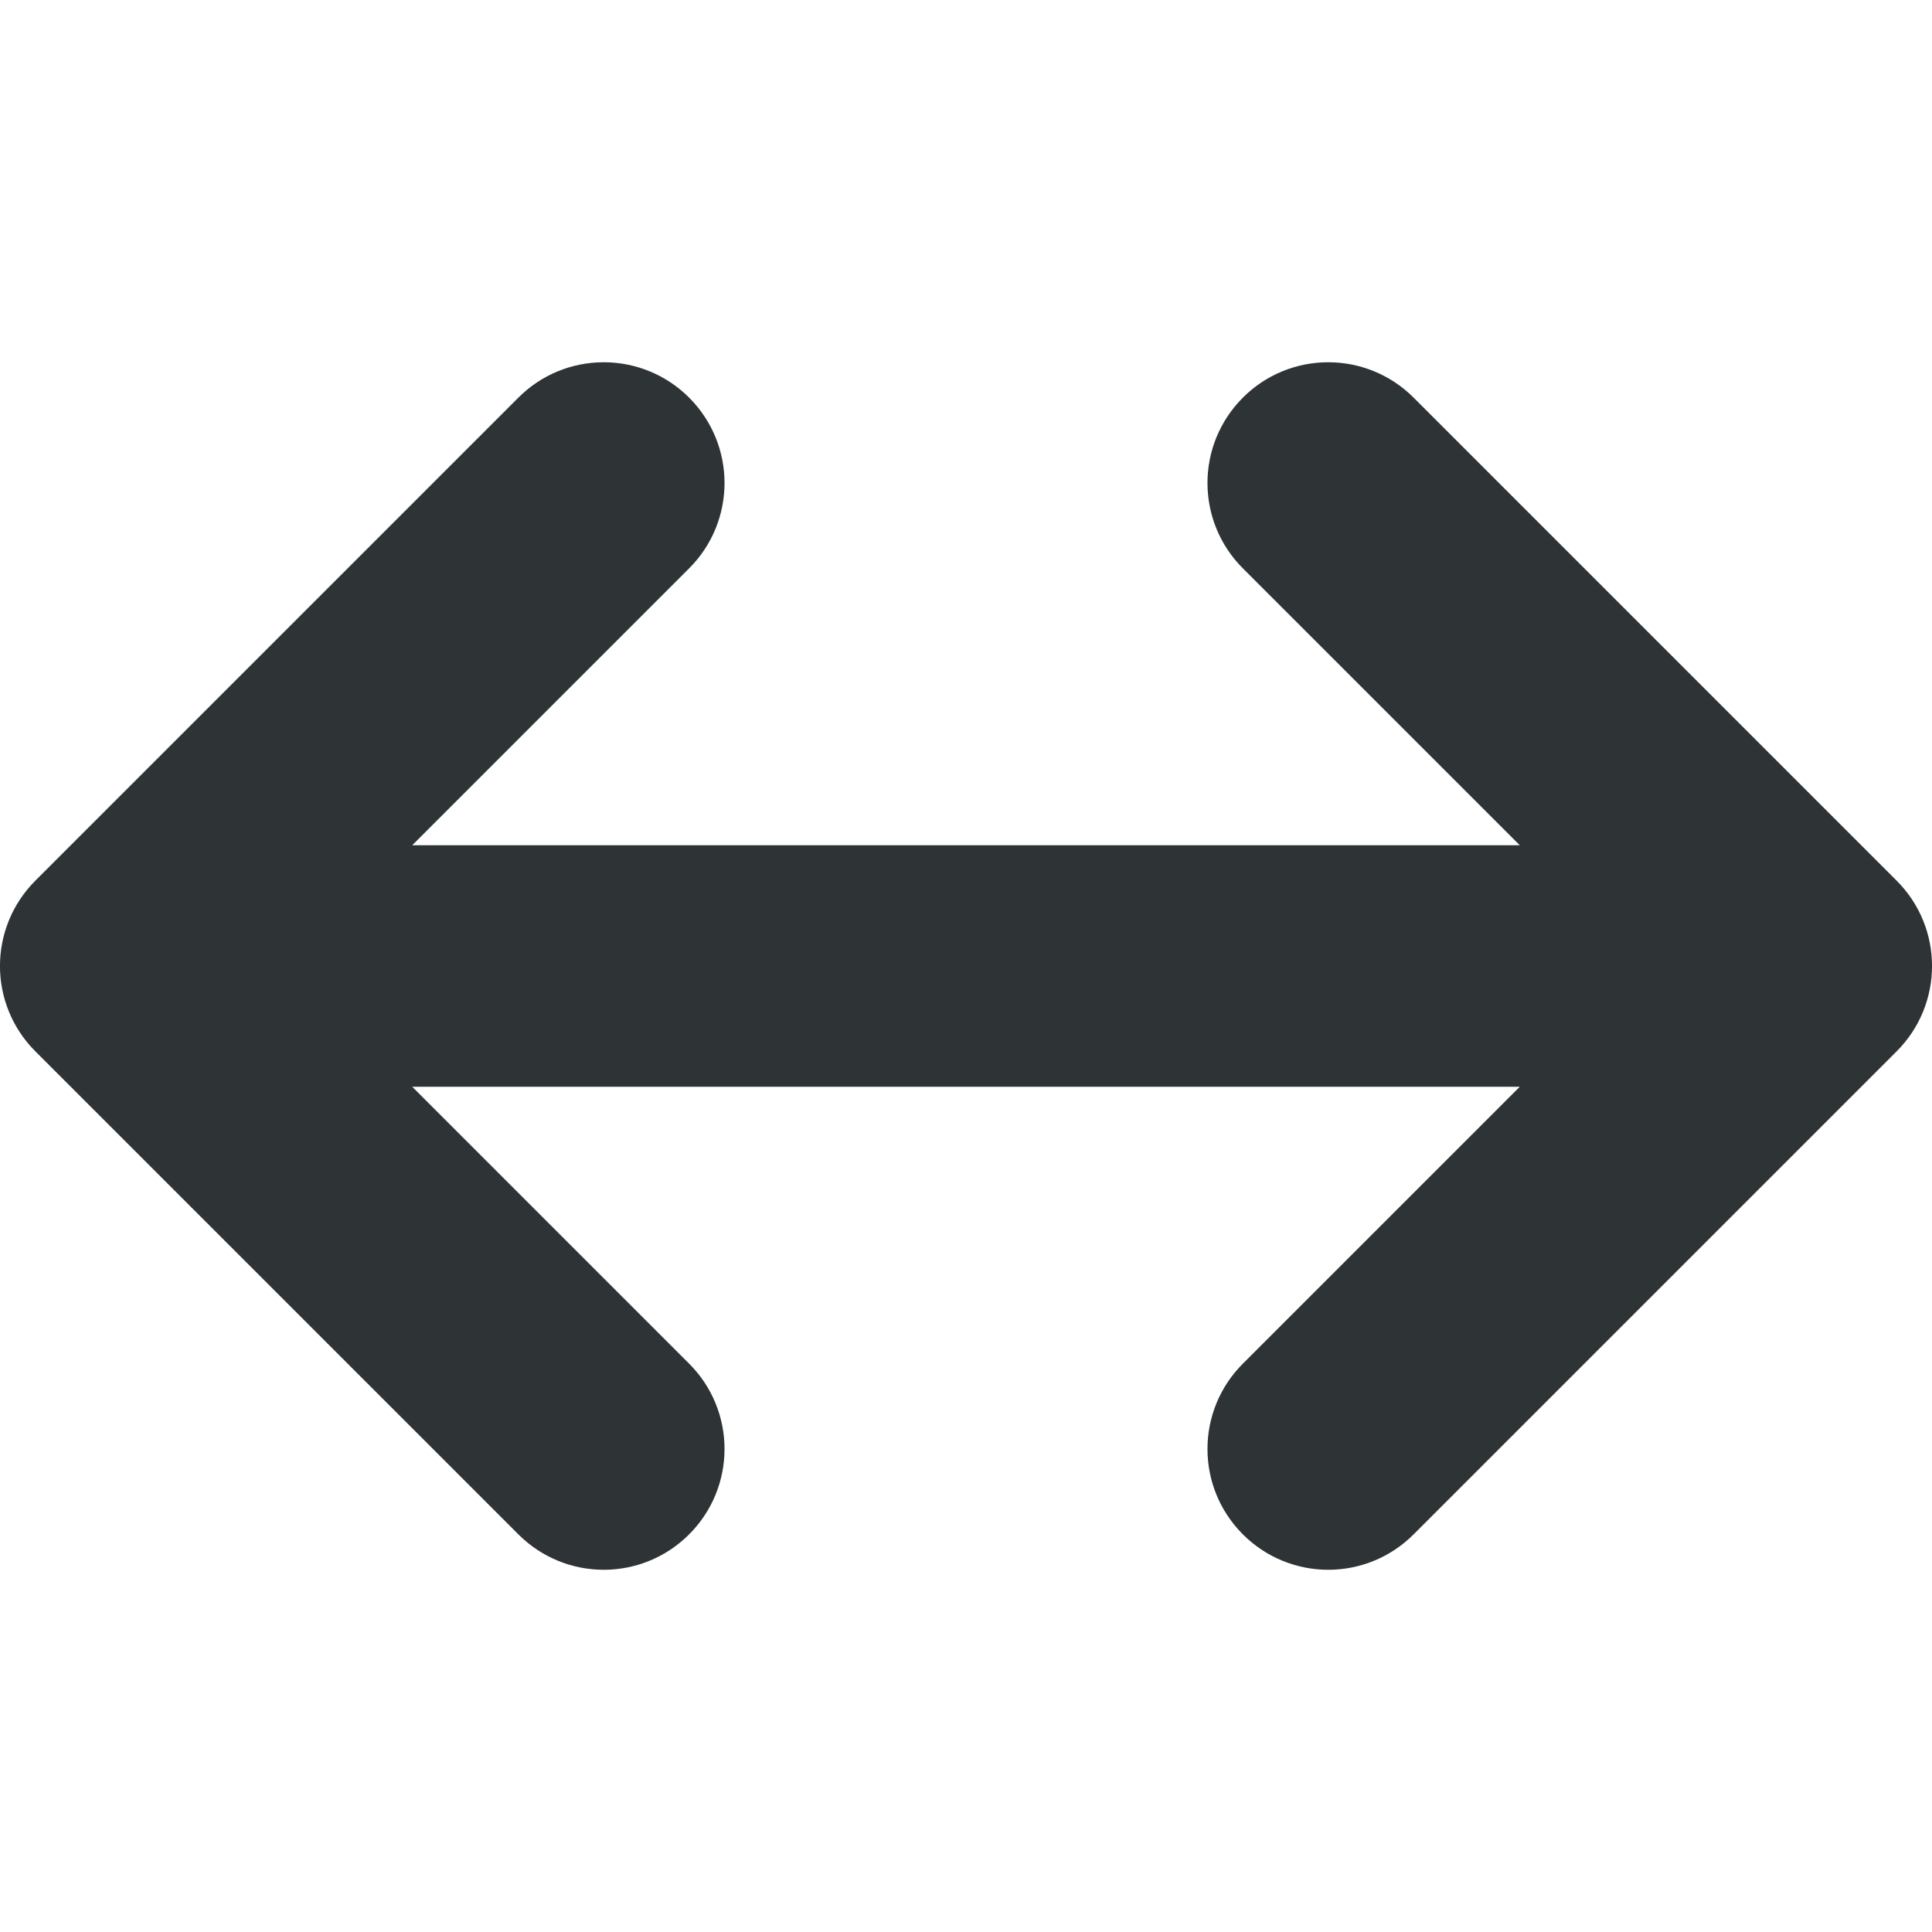
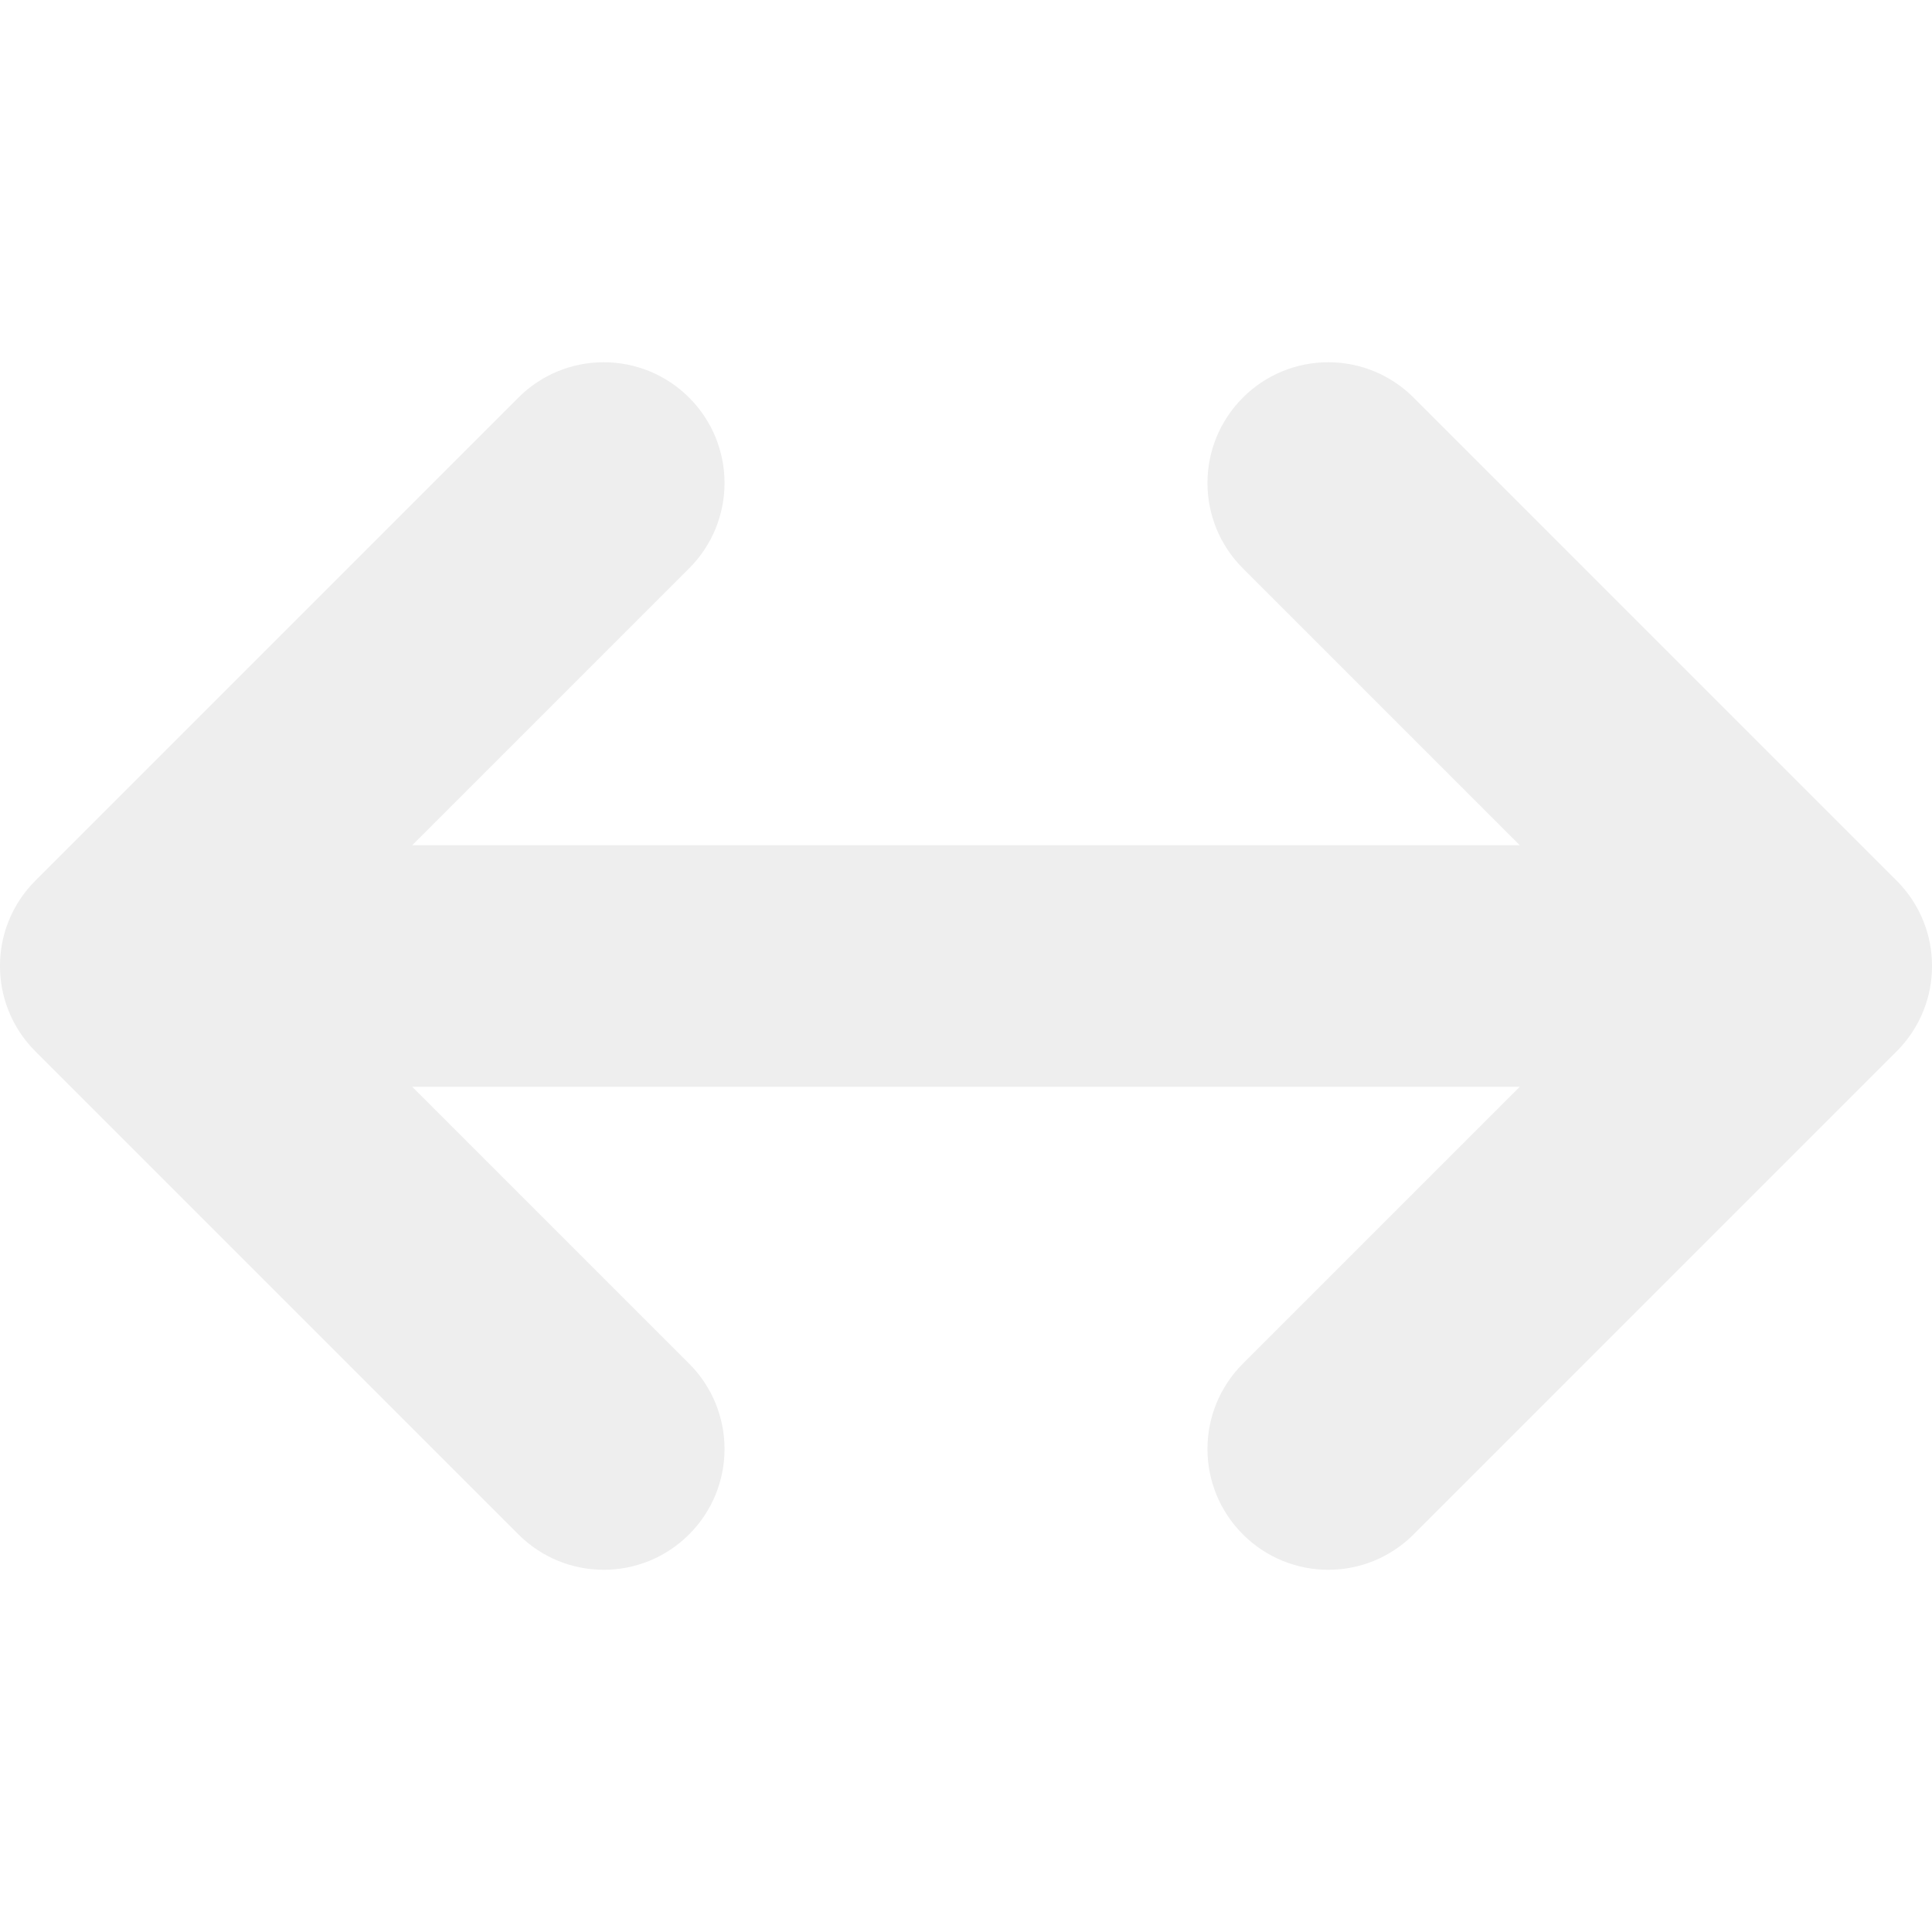
<svg xmlns="http://www.w3.org/2000/svg" height="16px" viewBox="0 0 16 16" width="16px">
-   <path d="m 5 3 c -0.266 0 -0.52 0.105 -0.707 0.293 l -4 4 c -0.391 0.391 -0.391 1.023 0 1.414 l 4 4 c 0.391 0.391 1.023 0.391 1.414 0 s 0.391 -1.023 0 -1.414 l -2.293 -2.293 h 9.172 l -2.293 2.293 c -0.391 0.391 -0.391 1.023 0 1.414 s 1.023 0.391 1.414 0 l 4 -4 c 0.391 -0.391 0.391 -1.023 0 -1.414 l -4 -4 c -0.188 -0.188 -0.441 -0.293 -0.707 -0.293 s -0.52 0.105 -0.707 0.293 c -0.391 0.391 -0.391 1.023 0 1.414 l 2.293 2.293 h -9.172 l 2.293 -2.293 c 0.391 -0.391 0.391 -1.023 0 -1.414 c -0.188 -0.188 -0.441 -0.293 -0.707 -0.293 z m 0 0" fill="#2e3436" />
+   <path d="m 5 3 c -0.266 0 -0.52 0.105 -0.707 0.293 l -4 4 c -0.391 0.391 -0.391 1.023 0 1.414 l 4 4 c 0.391 0.391 1.023 0.391 1.414 0 s 0.391 -1.023 0 -1.414 l -2.293 -2.293 h 9.172 l -2.293 2.293 c -0.391 0.391 -0.391 1.023 0 1.414 s 1.023 0.391 1.414 0 l 4 -4 c 0.391 -0.391 0.391 -1.023 0 -1.414 l -4 -4 c -0.188 -0.188 -0.441 -0.293 -0.707 -0.293 s -0.52 0.105 -0.707 0.293 c -0.391 0.391 -0.391 1.023 0 1.414 l 2.293 2.293 h -9.172 l 2.293 -2.293 c 0.391 -0.391 0.391 -1.023 0 -1.414 c -0.188 -0.188 -0.441 -0.293 -0.707 -0.293 z m 0 0" fill="#eeeeee" />
</svg>
